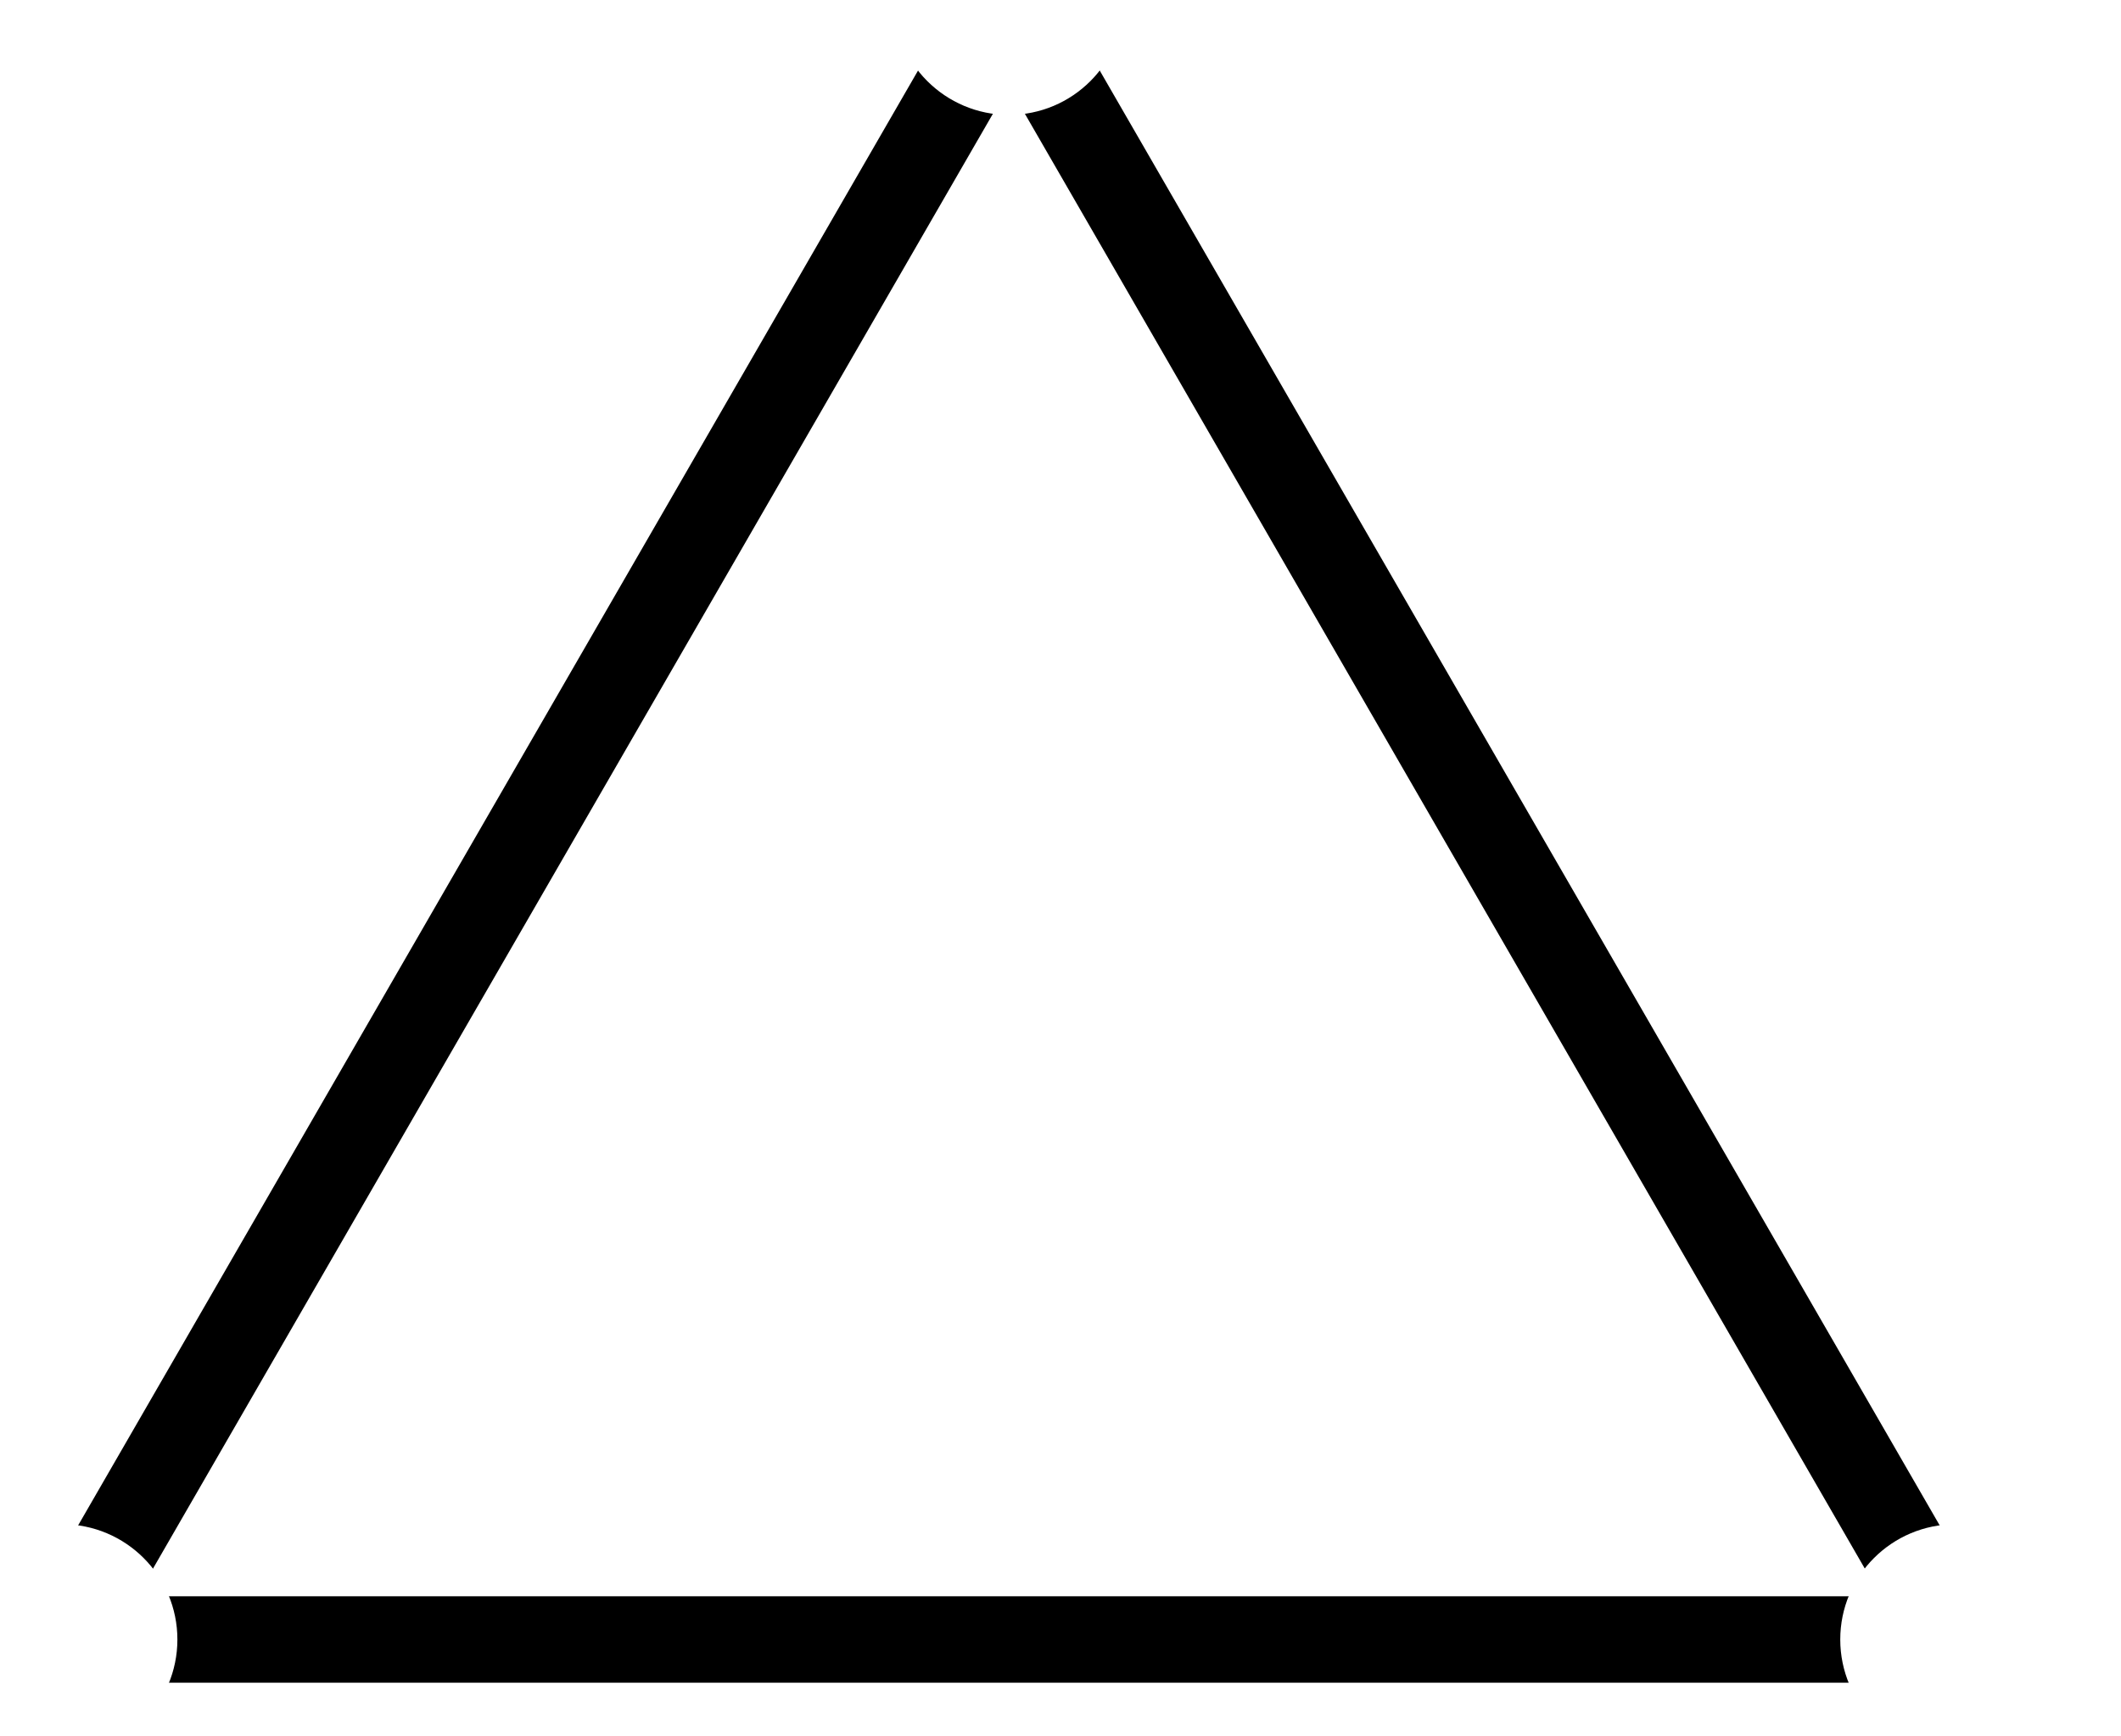
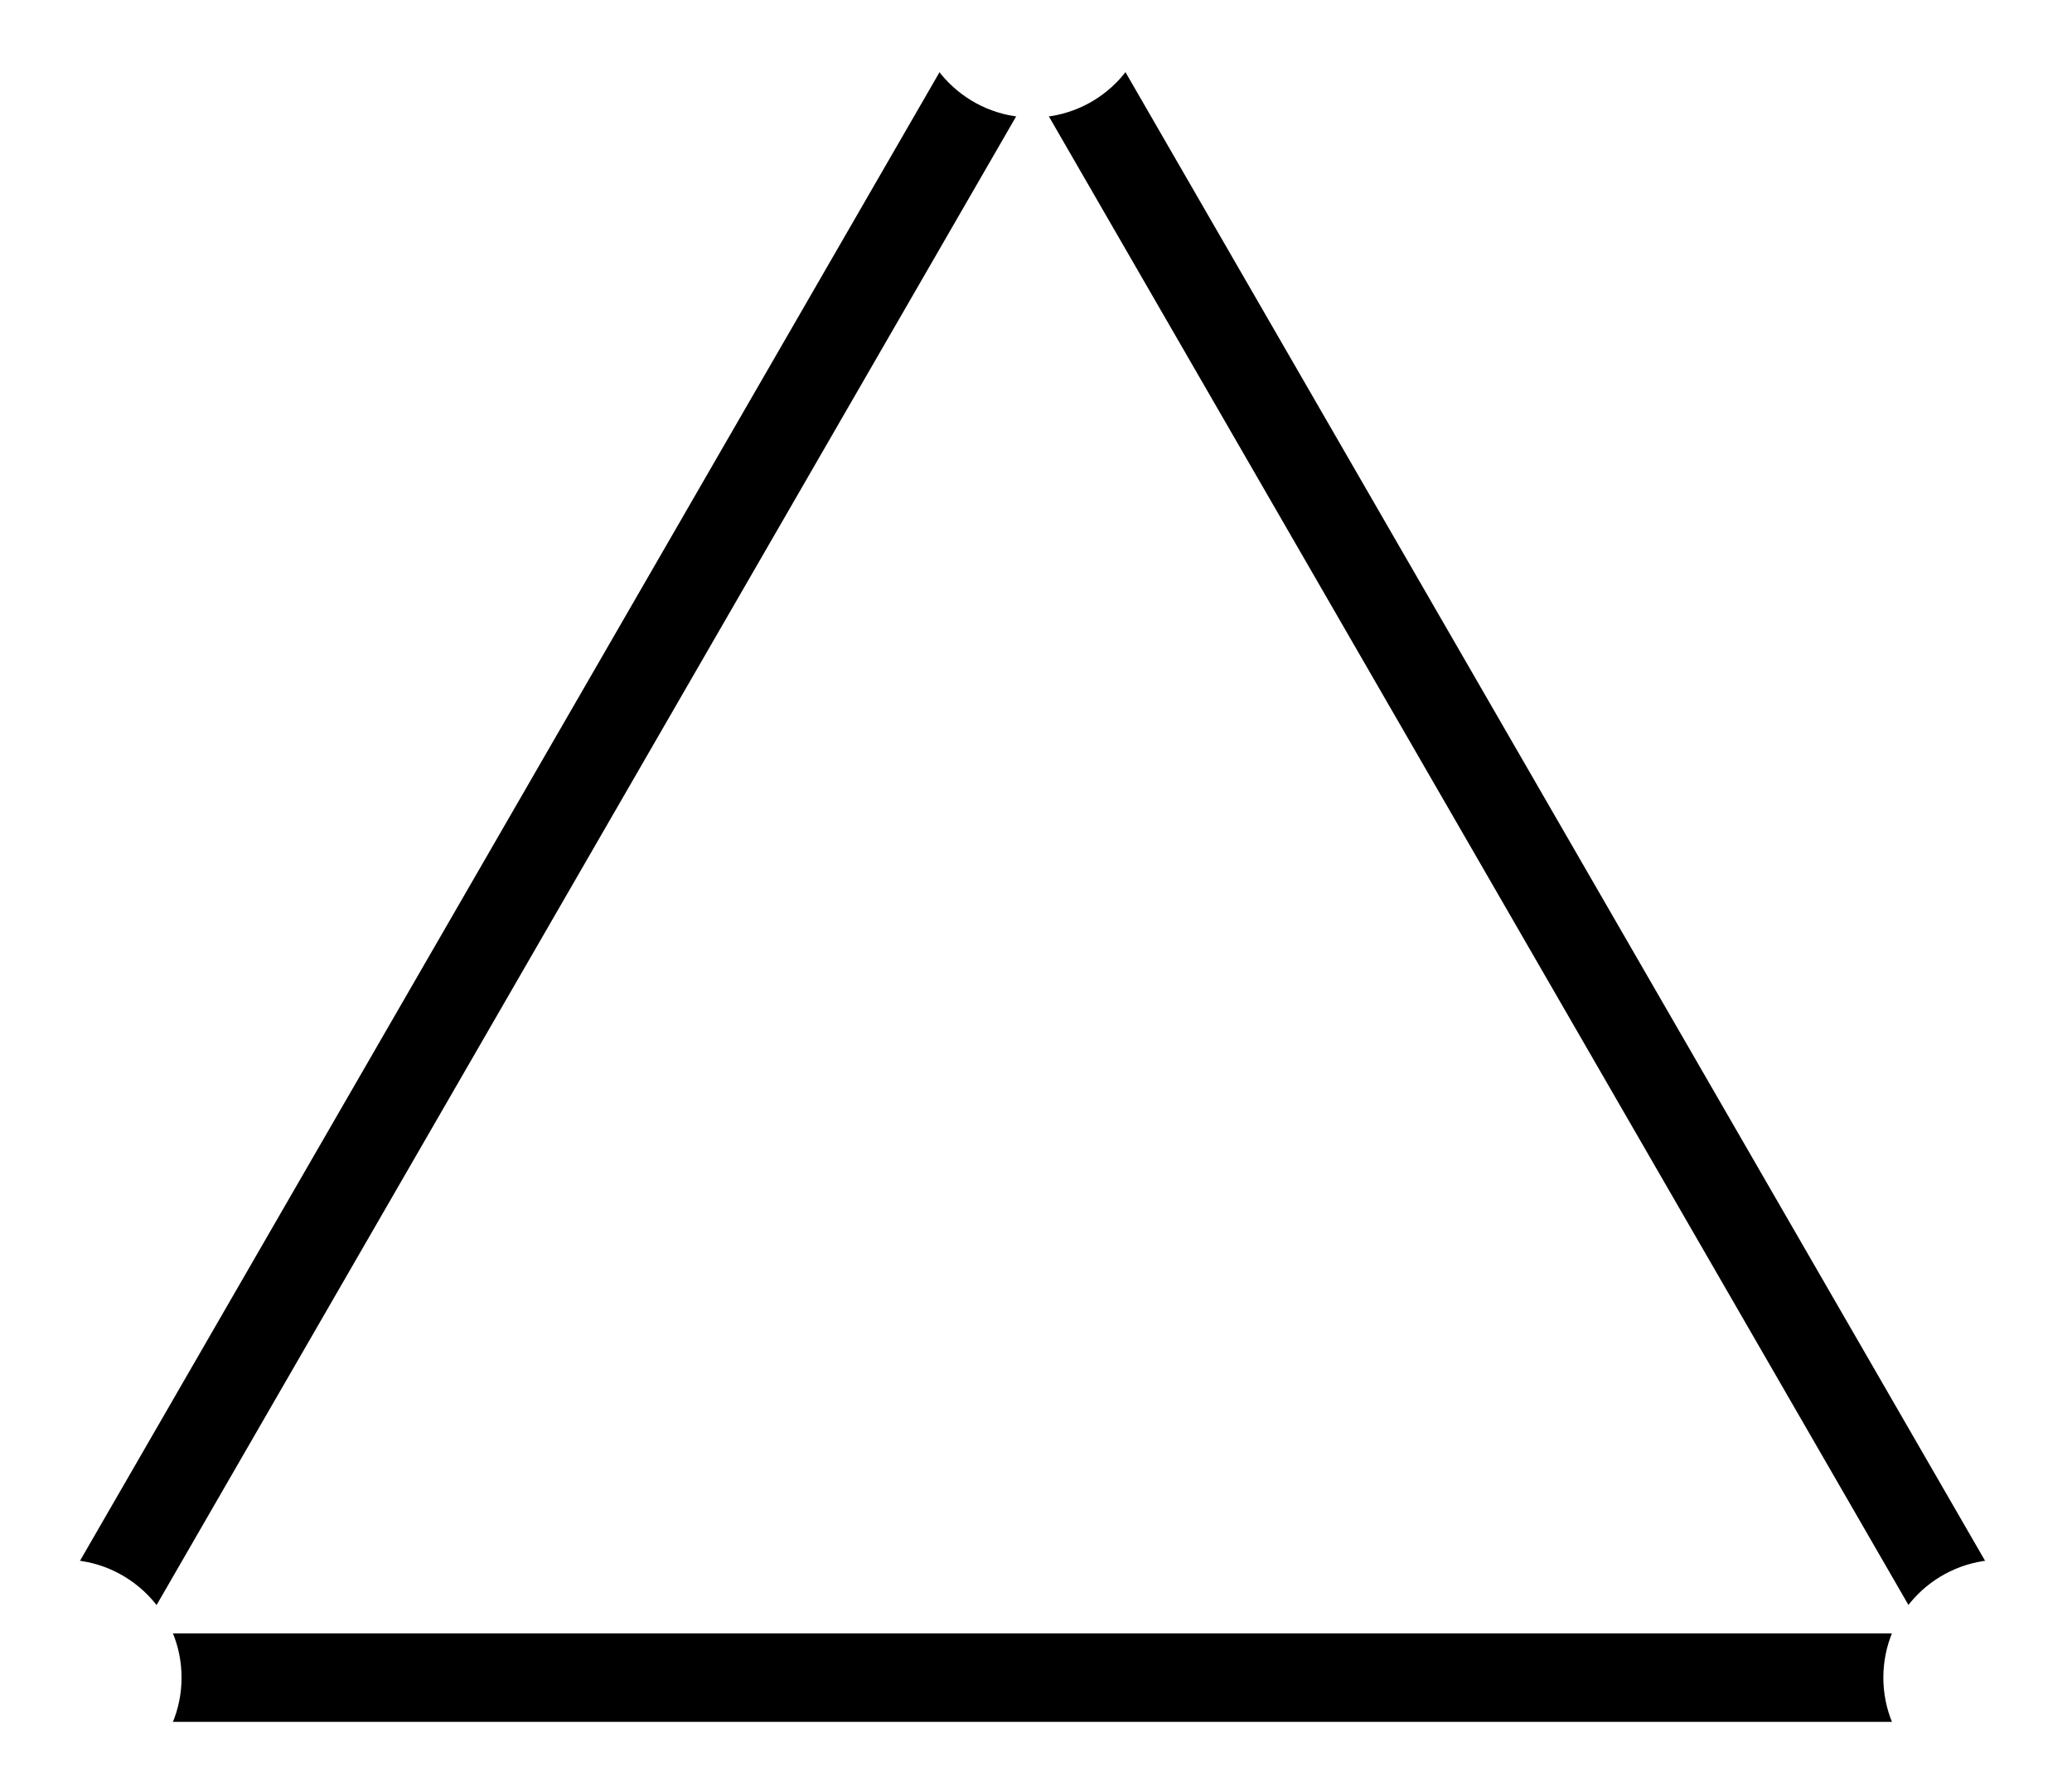
- <svg xmlns="http://www.w3.org/2000/svg" width="44pt" height="36pt" viewBox="0 0 44 36" version="1.1">
+ <svg xmlns="http://www.w3.org/2000/svg" width="42pt" height="36pt" viewBox="0 0 42 36" version="1.1">
  <g id="surface1">
    <path style="fill:none;stroke-width:1.793;stroke-linecap:butt;stroke-linejoin:miter;stroke:rgb(0%,0%,0%);stroke-opacity:1;stroke-miterlimit:10;" d="M 0.001 22.676 L 19.641 -11.338 L -19.638 -11.338 L 0.001 22.676 " transform="matrix(1.00005,0,0,-1.00005,20.92825,22.66953)" />
    <path style=" stroke:none;fill-rule:nonzero;fill:rgb(100%,100%,100%);fill-opacity:1;" d="M 23.32 -0.008 C 23.32 -1.328 22.25 -2.398 20.93 -2.398 C 19.609 -2.398 18.535 -1.328 18.535 -0.008 C 18.535 1.312 19.609 2.383 20.93 2.383 C 22.25 2.383 23.32 1.312 23.32 -0.008 Z M 23.32 -0.008 " />
    <path style=" stroke:none;fill-rule:nonzero;fill:rgb(100%,100%,100%);fill-opacity:1;" d="M 42.961 34.008 C 42.961 32.688 41.891 31.617 40.57 31.617 C 39.246 31.617 38.176 32.688 38.176 34.008 C 38.176 35.328 39.246 36.398 40.57 36.398 C 41.891 36.398 42.961 35.328 42.961 34.008 Z M 42.961 34.008 " />
    <path style=" stroke:none;fill-rule:nonzero;fill:rgb(100%,100%,100%);fill-opacity:1;" d="M 3.68 34.008 C 3.68 32.688 2.609 31.617 1.289 31.617 C -0.031 31.617 -1.102 32.688 -1.102 34.008 C -1.102 35.328 -0.031 36.398 1.289 36.398 C 2.609 36.398 3.68 35.328 3.68 34.008 Z M 3.68 34.008 " />
  </g>
</svg>
